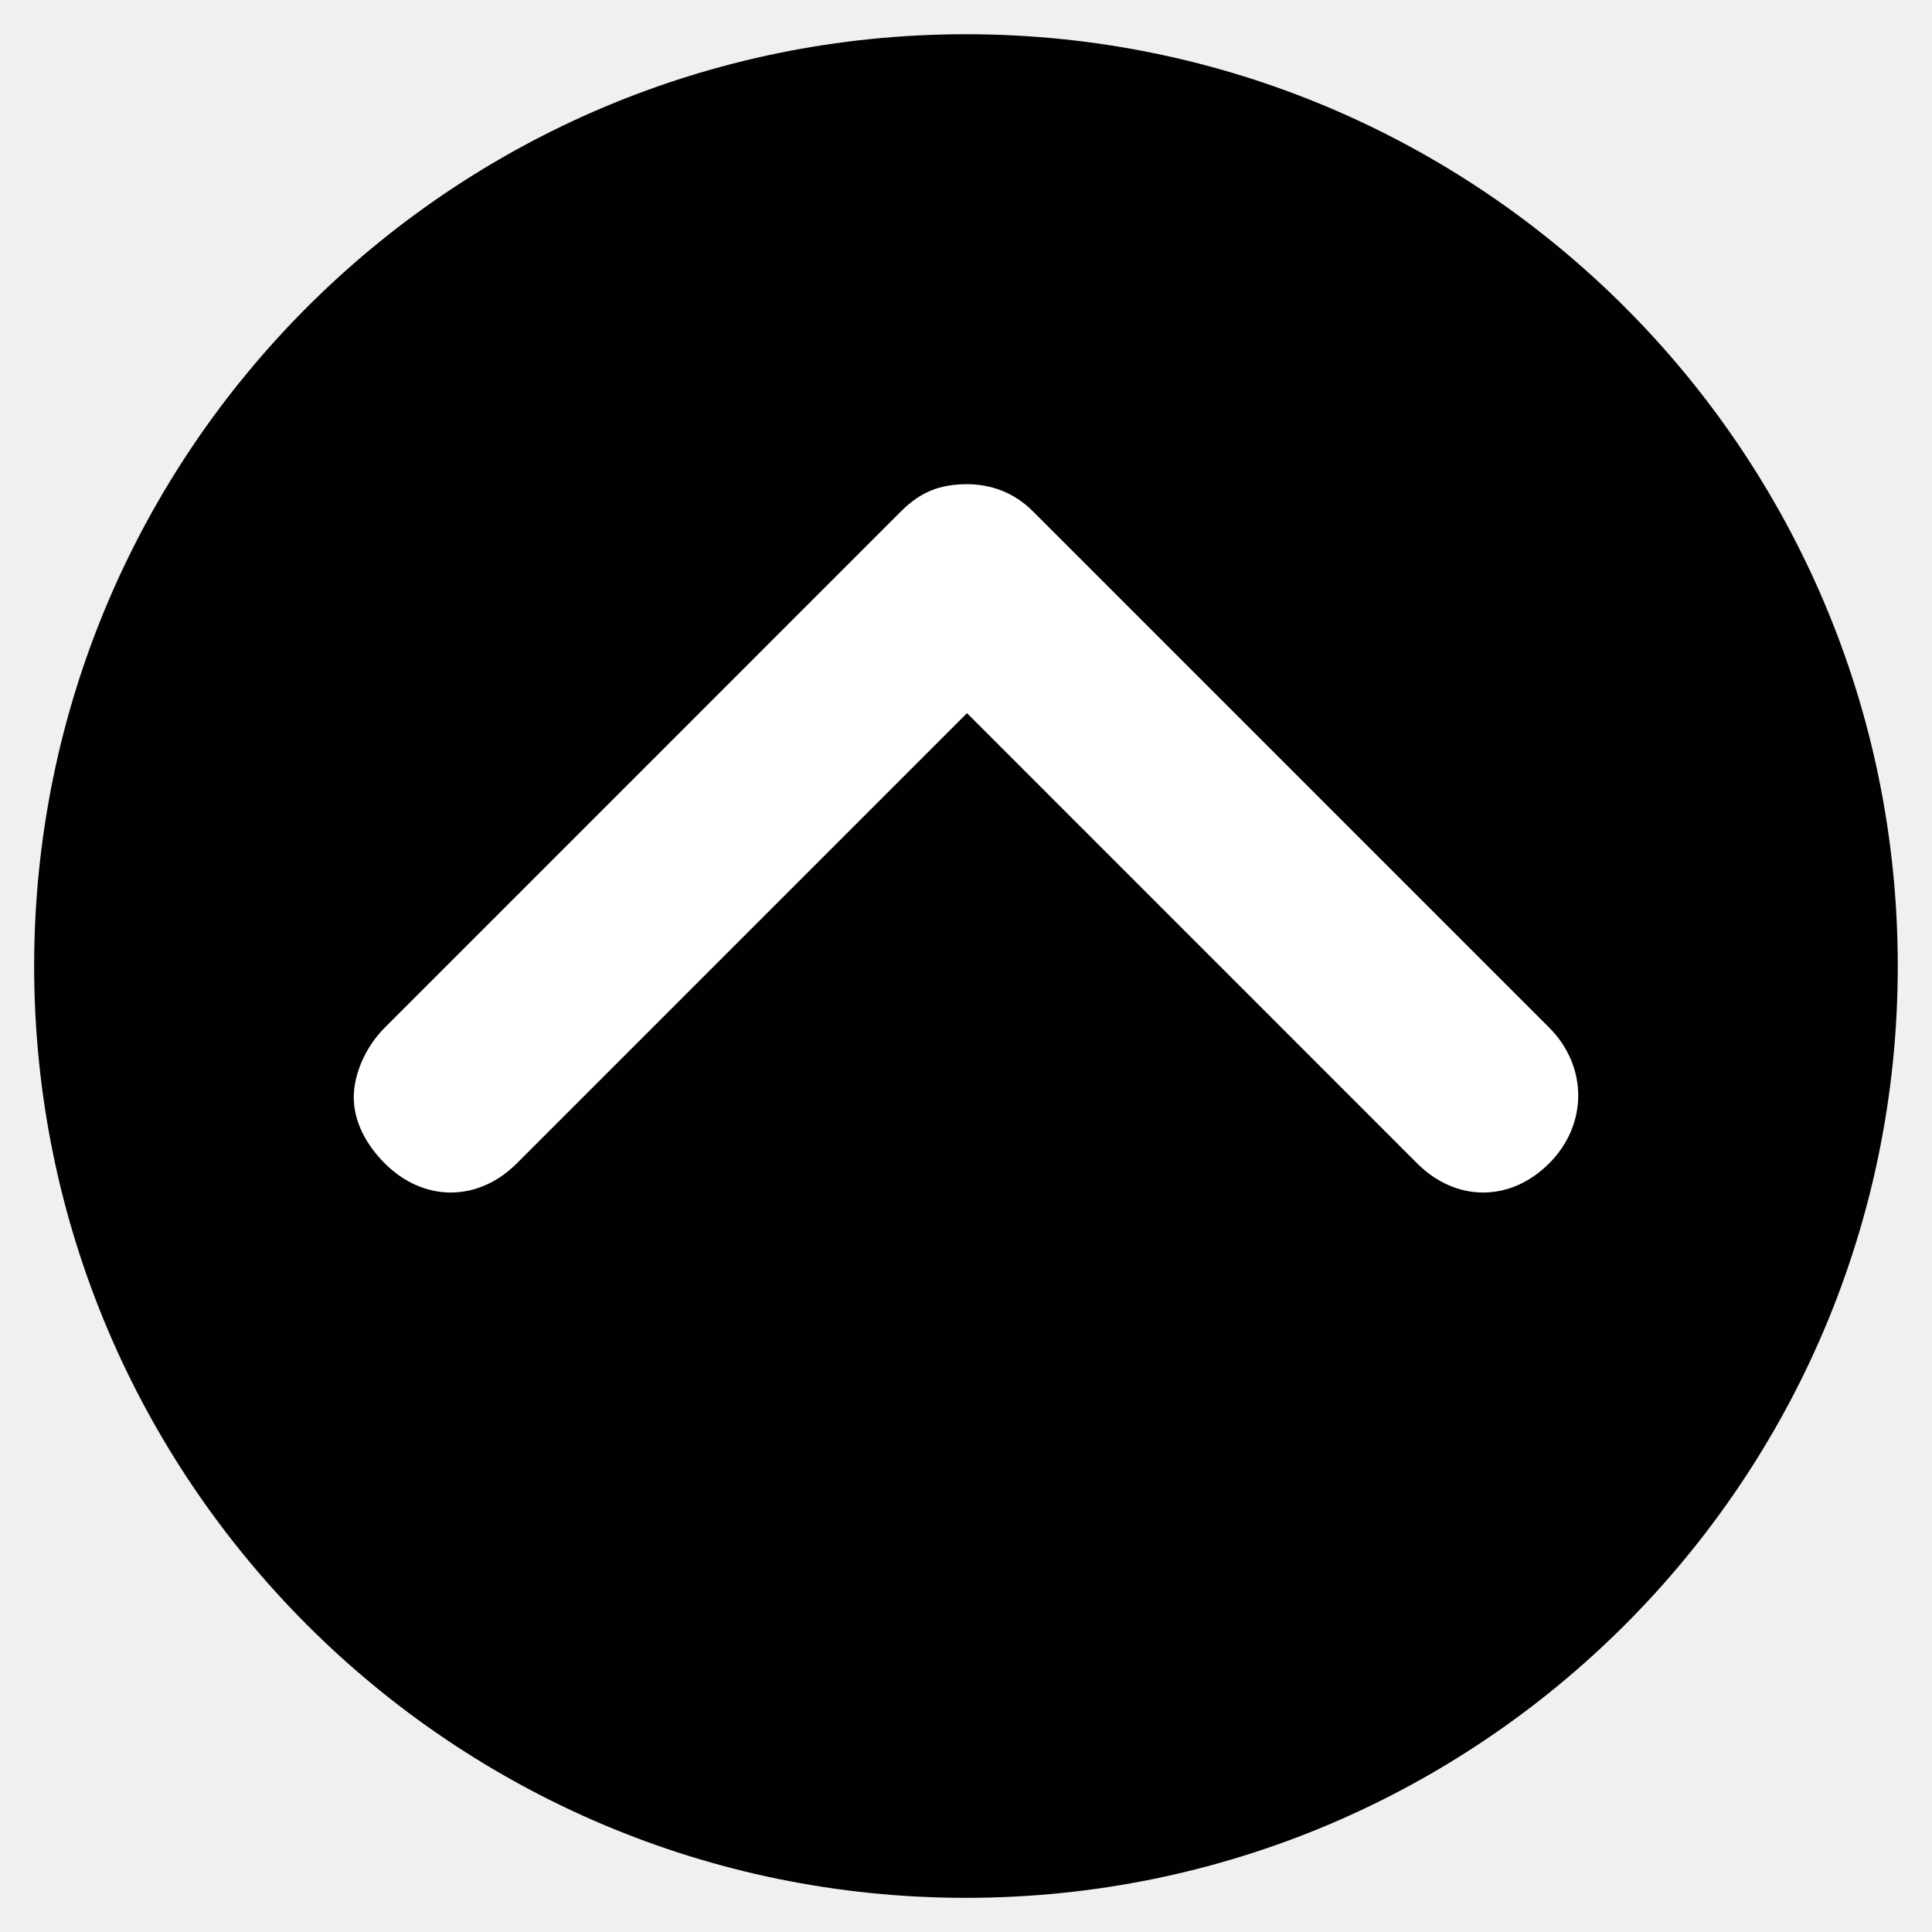
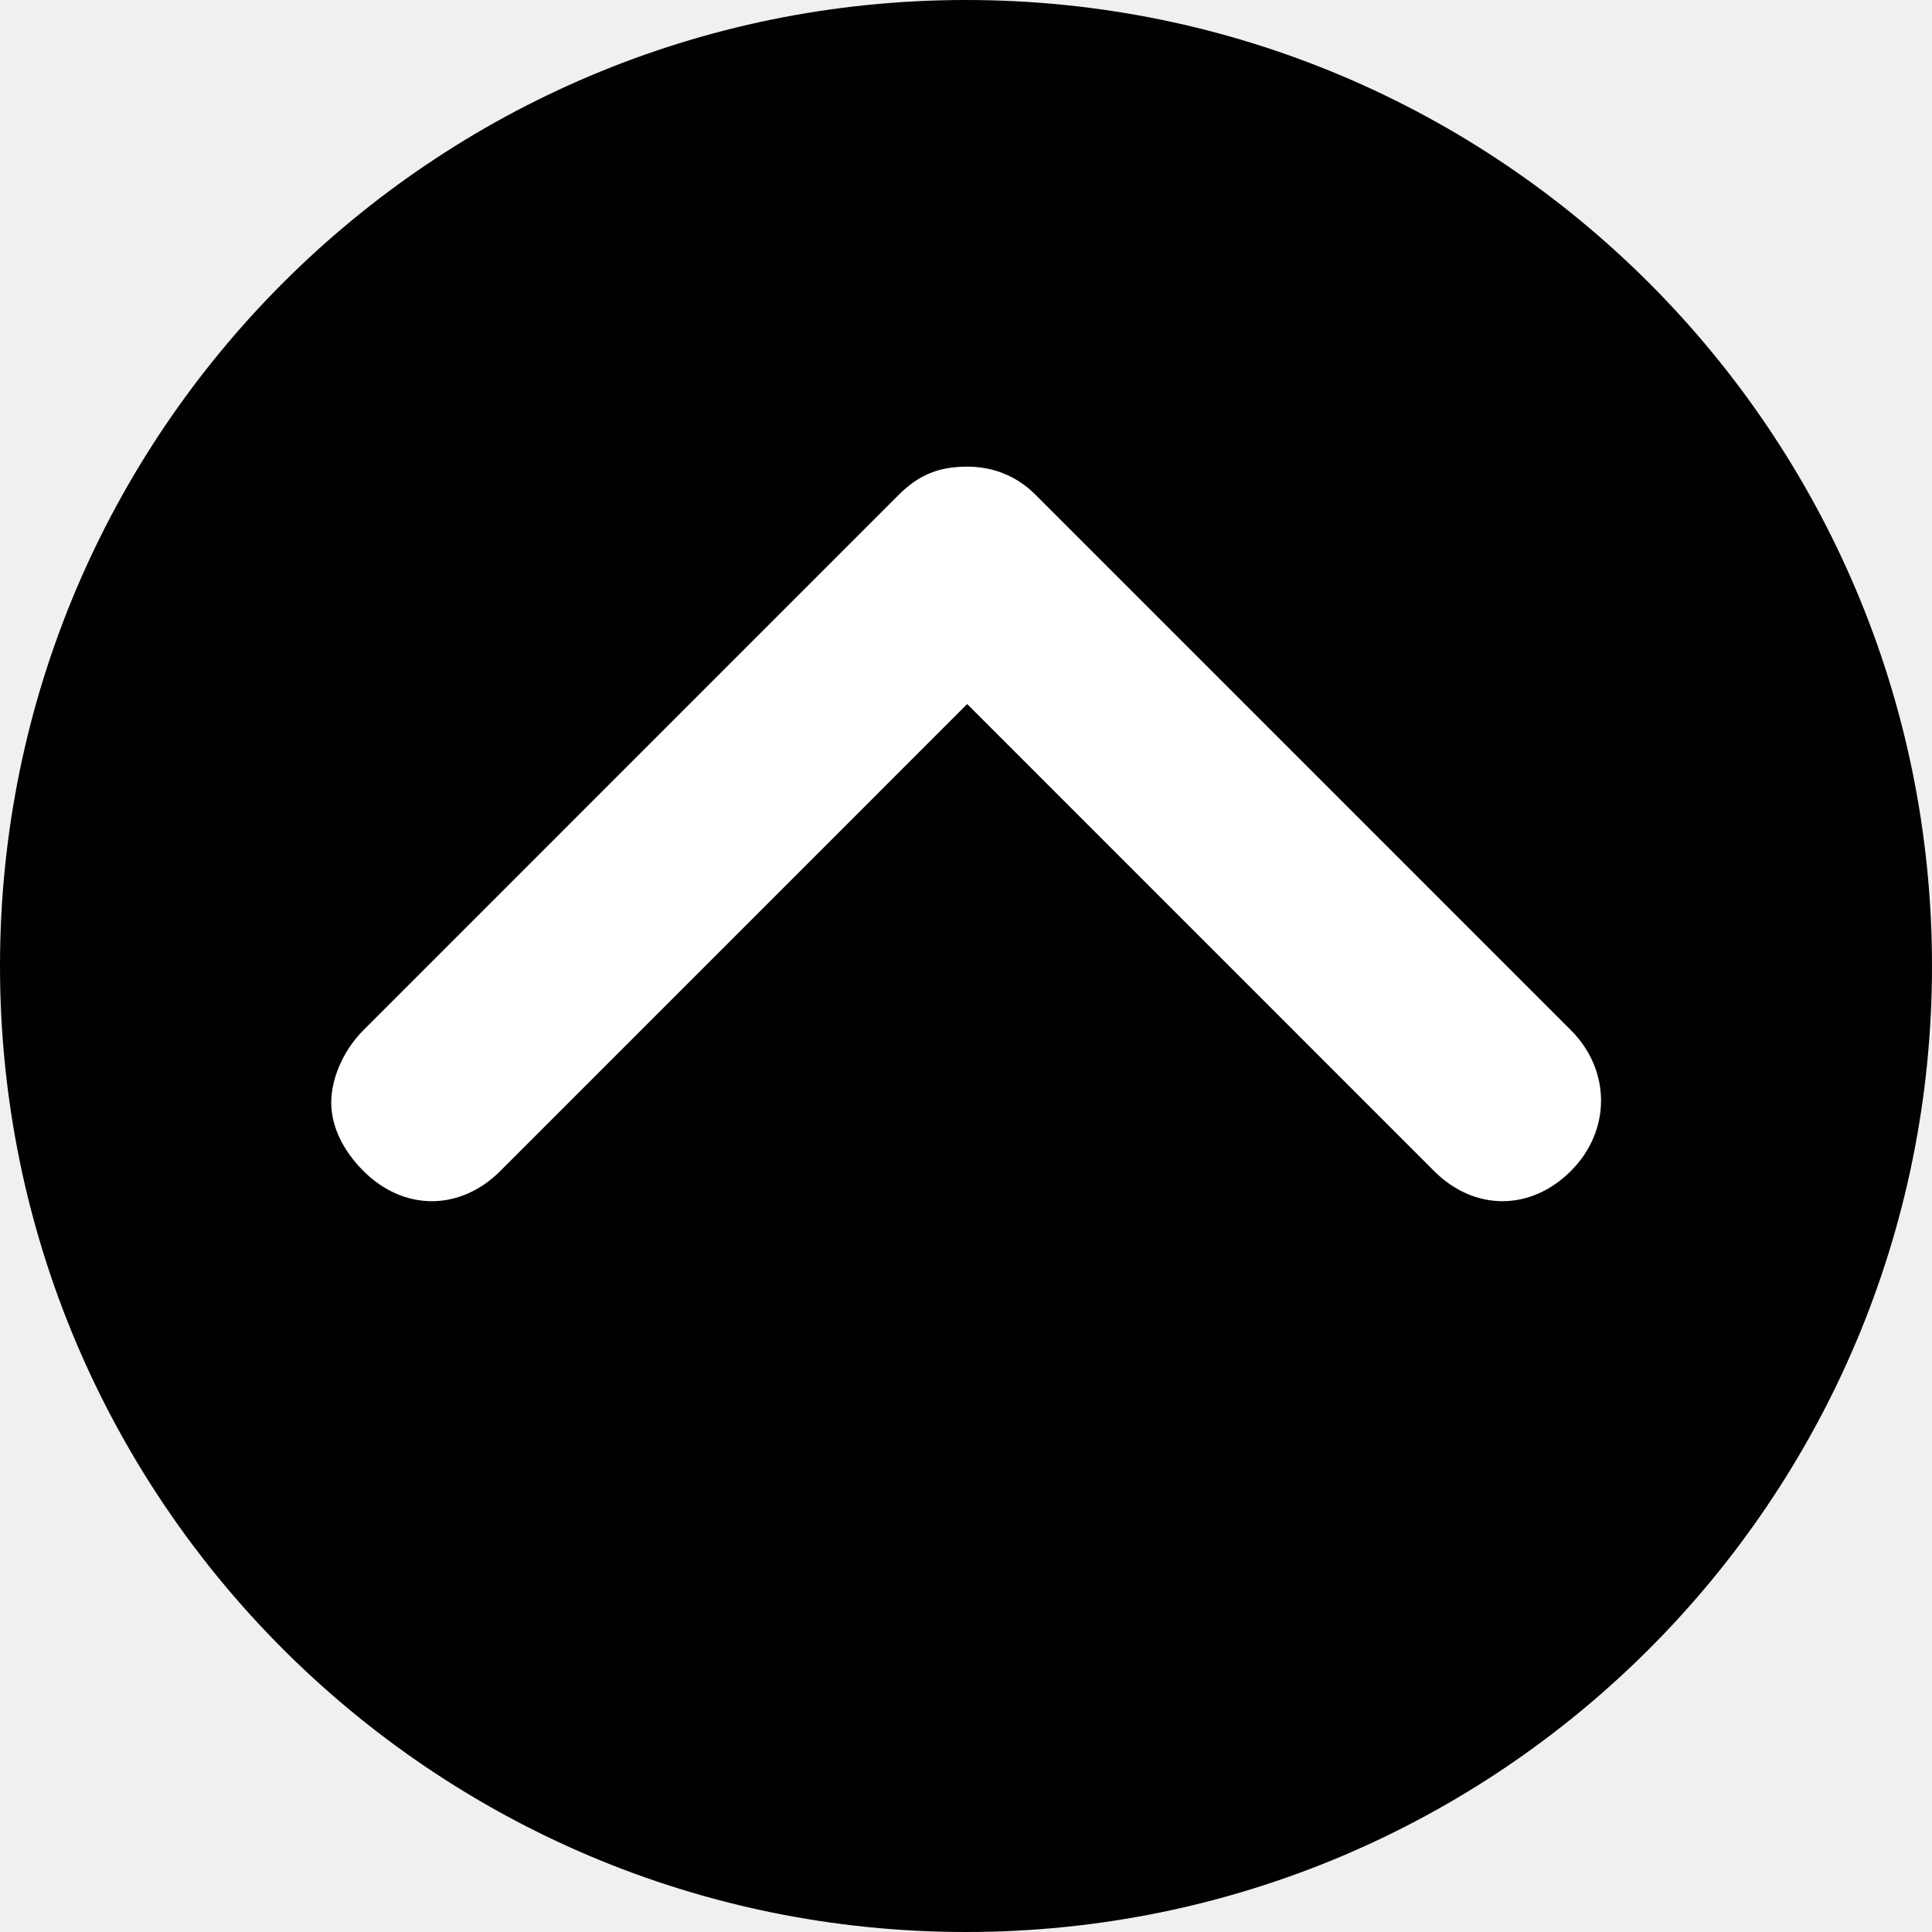
- <svg xmlns="http://www.w3.org/2000/svg" version="1.1" viewBox="-0.996 -0.992 56 56">
+ <svg xmlns="http://www.w3.org/2000/svg" version="1.1" viewBox="0 0 54 54">
  <defs>
  </defs>
-   <circle fill="#010101" cx="27.003" cy="27.009" r="27.009" />
+   <circle fill="#010101" cx="27" cy="27" r="27" />
  <path fill="#FFFFFF" d="M25.12,13.83L10.158,28.793c-0.562,0.562-0.9,1.35-0.9,2.025c0,0.674,0.337,1.35,0.9,1.912     c1.125,1.125,2.7,1.125,3.825,0l13.05-13.051L40.082,32.73c1.125,1.125,2.699,1.125,3.824,0s1.125-2.812,0-3.938L28.945,13.83     c-0.562-0.562-1.238-0.787-1.912-0.787C26.245,13.043,25.683,13.268,25.12,13.83z" />
</svg>
